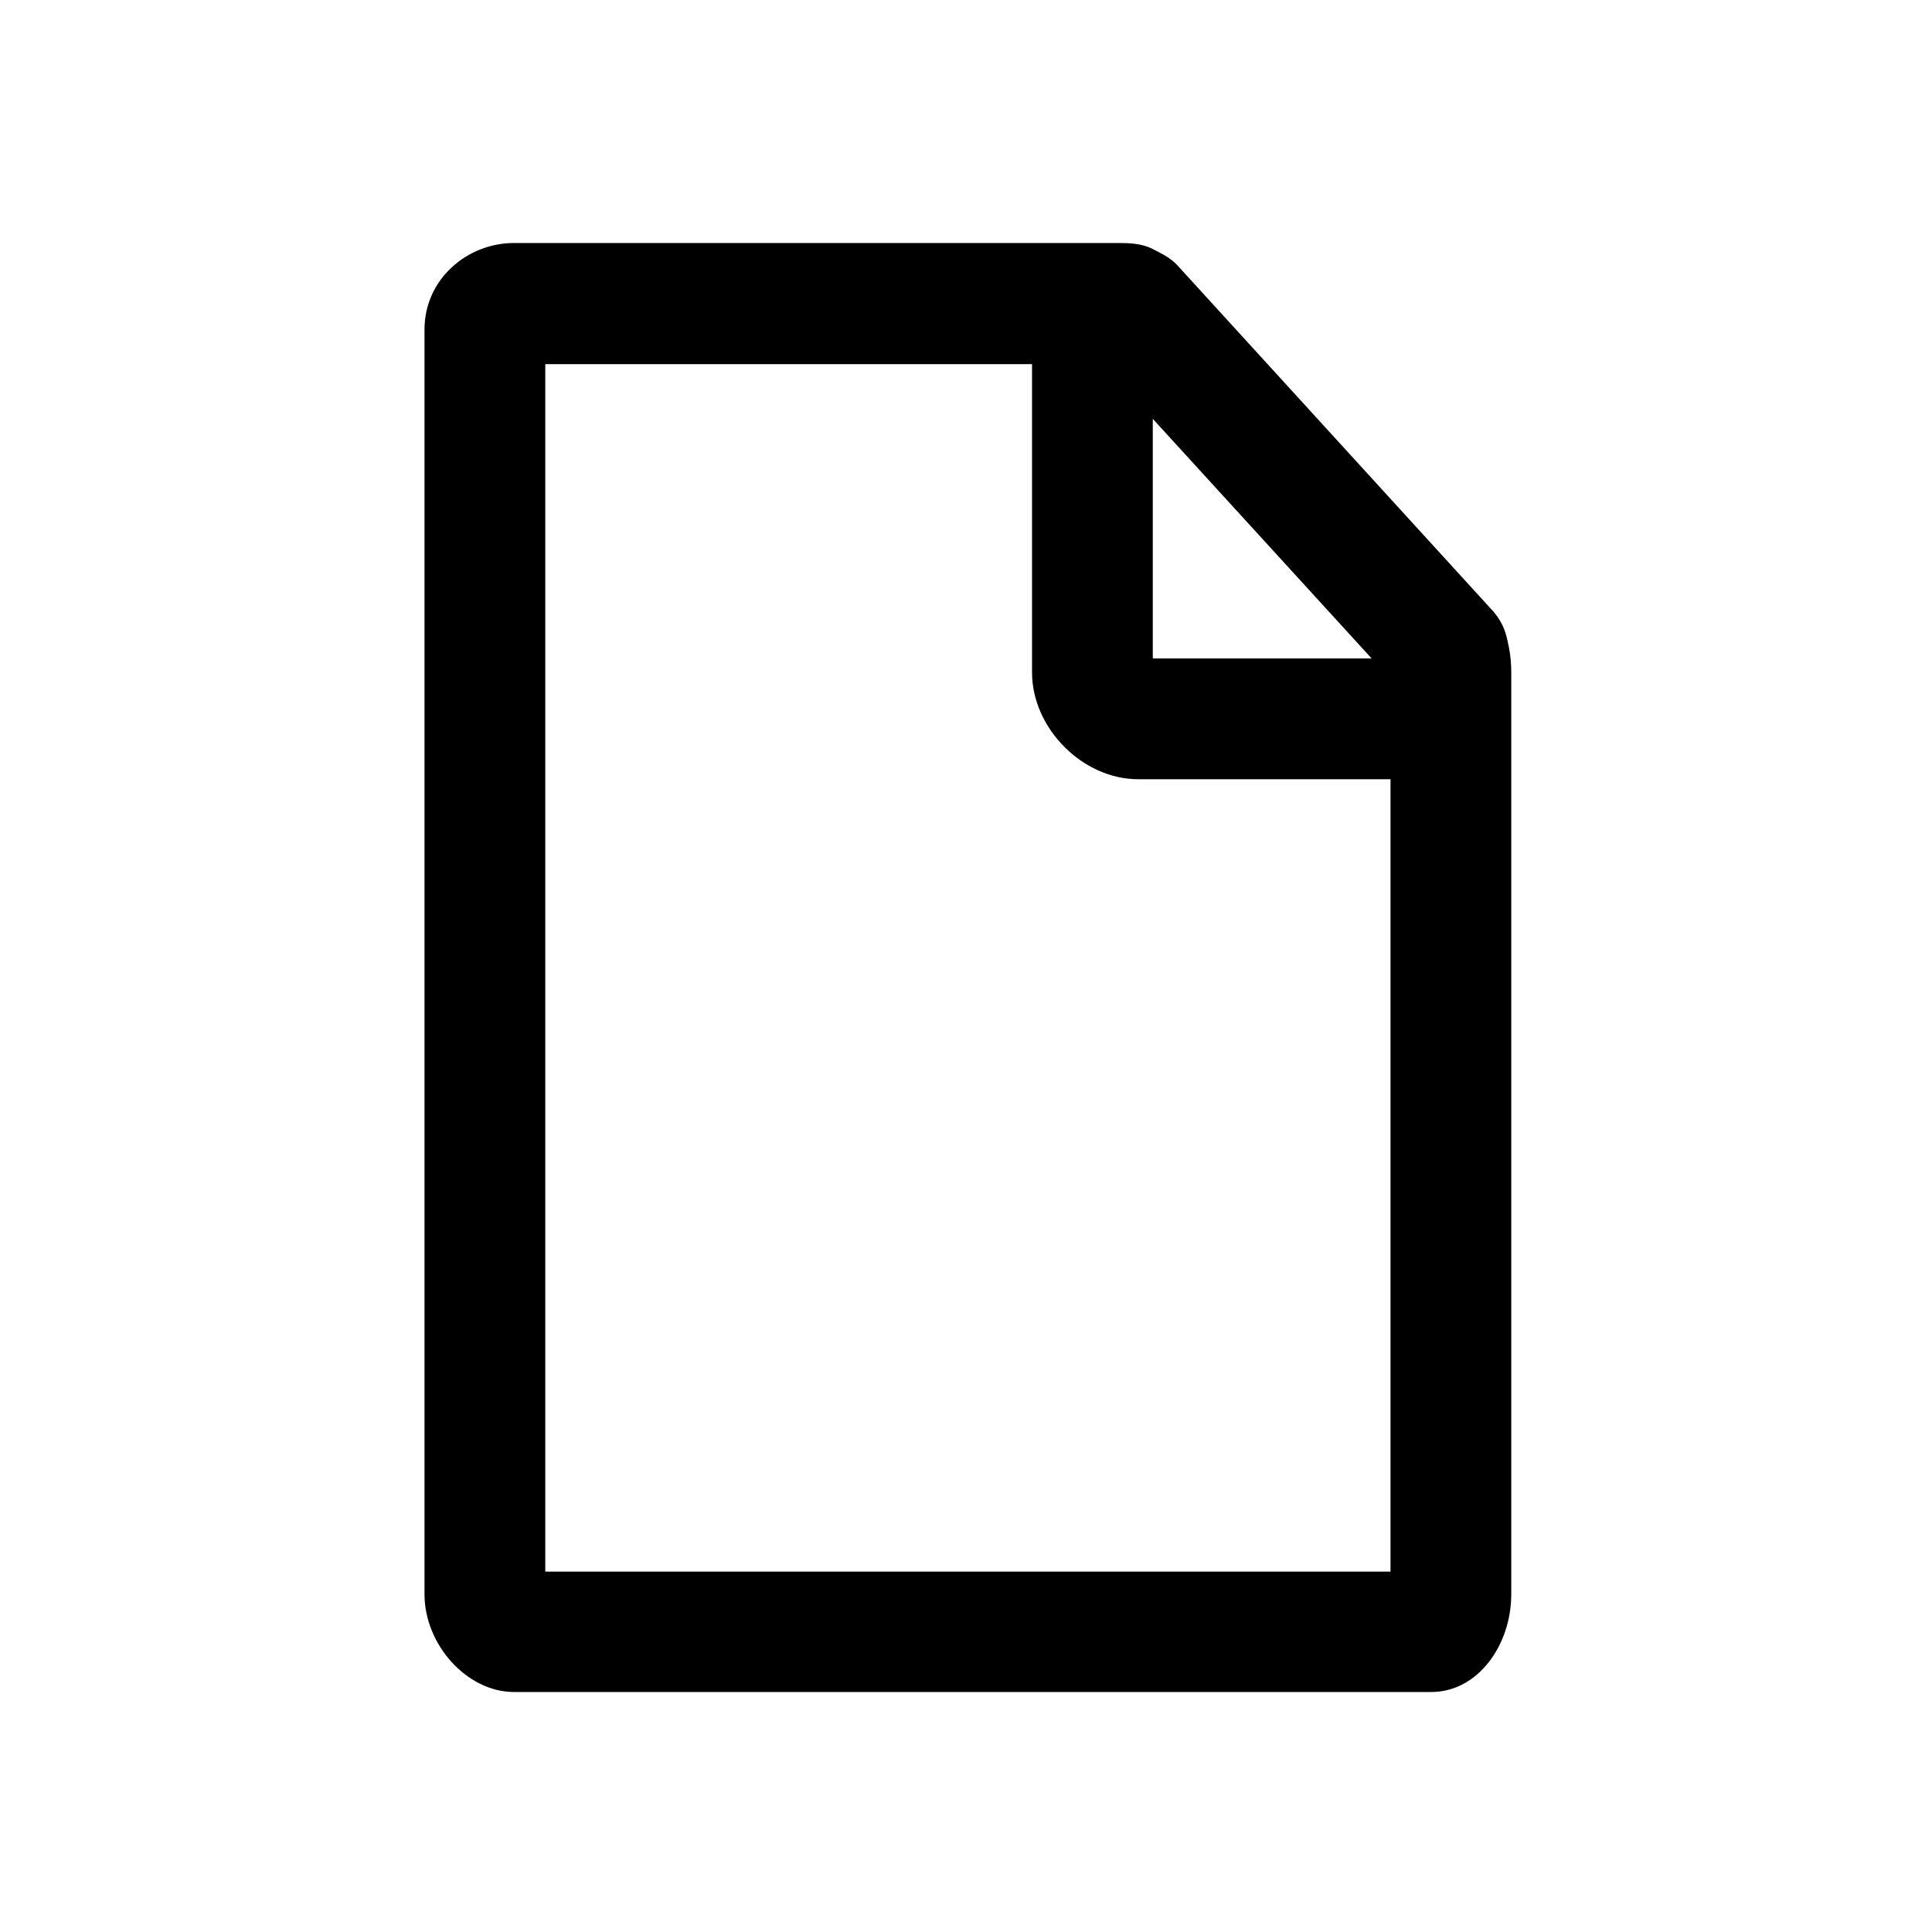
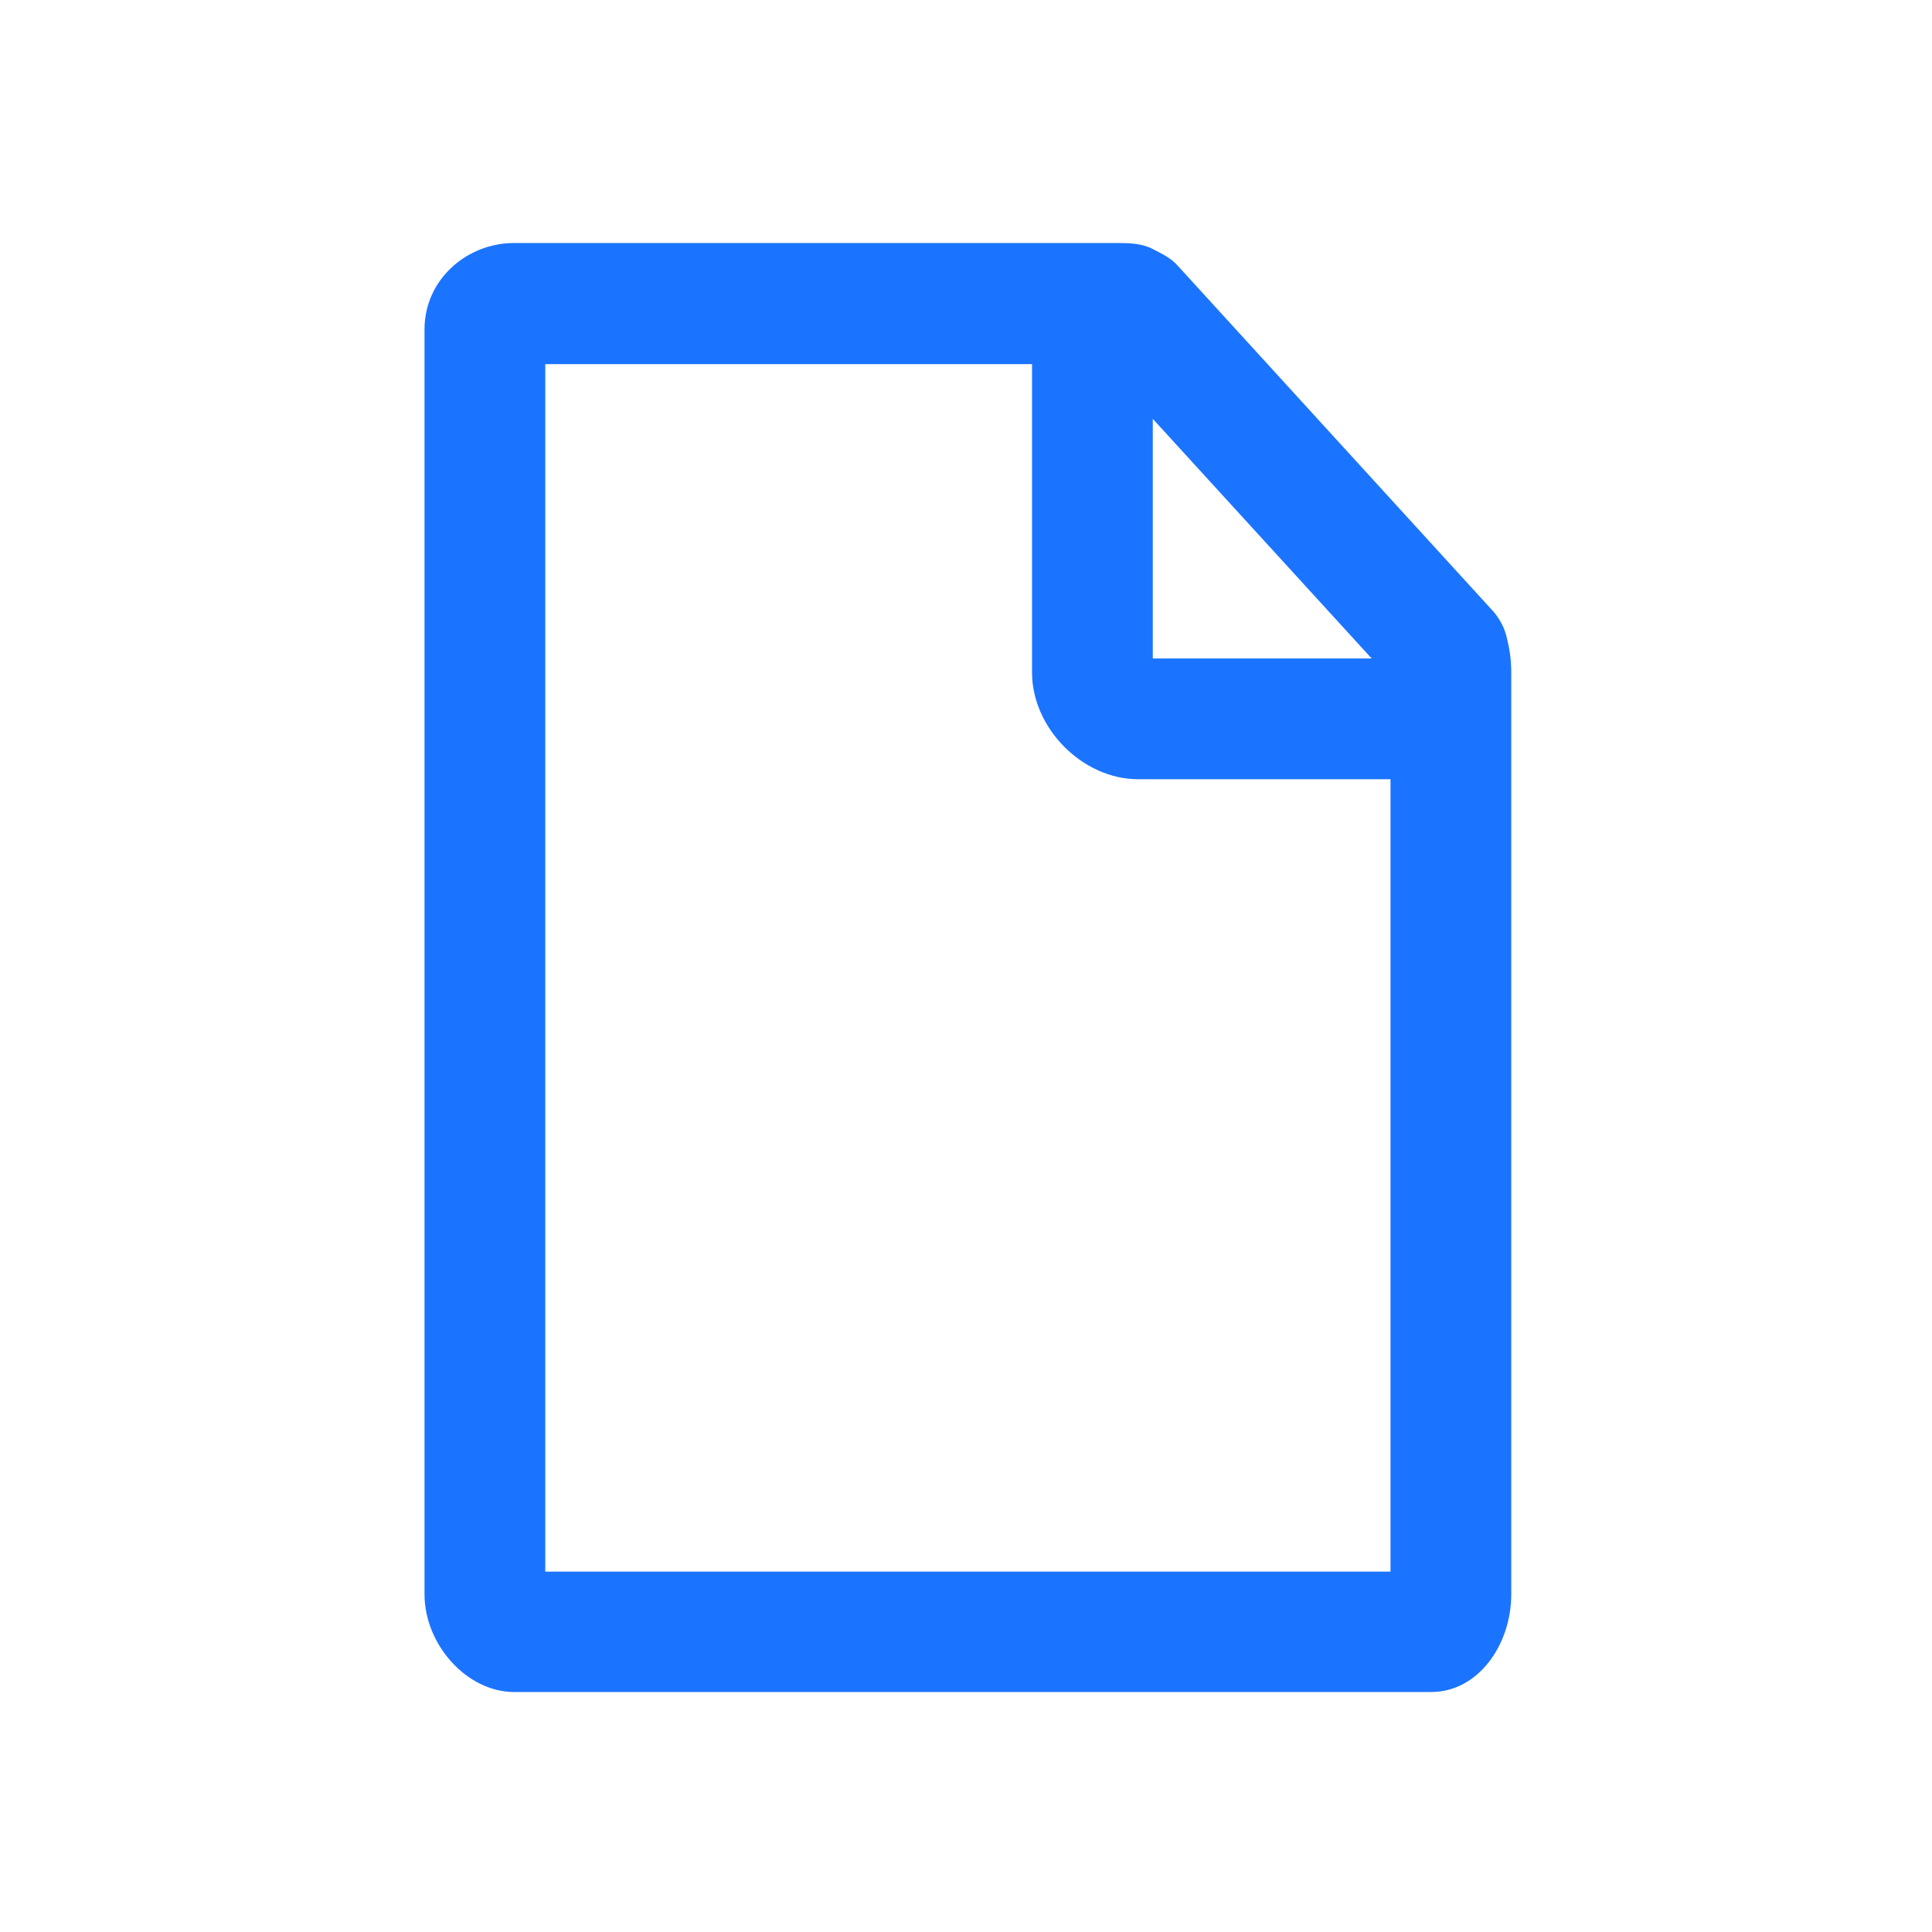
<svg xmlns="http://www.w3.org/2000/svg" version="1.1" id="Layer_1" x="0px" y="0px" width="512px" height="512px" viewBox="0 0 512 512" style="enable-background:new 0 0 512 512;" xml:space="preserve">
-   <path d="M399.3,168.9c-0.7-2.9-2-5-3.5-6.8l-83.7-91.7c-1.9-2.1-4.1-3.1-6.6-4.4c-2.9-1.5-6.1-1.6-9.4-1.6H136.2  c-12.4,0-23.7,9.6-23.7,22.9v335.2c0,13.4,11.3,25.9,23.7,25.9h243.1c12.4,0,21.2-12.5,21.2-25.9V178.4  C400.5,174.8,400.1,172.2,399.3,168.9z M305.5,111l58,63.5h-58V111z M144.5,416.5v-320h129v81.7c0,14.8,13.4,28.3,28.1,28.3h66.9  v210H144.5z" />
+   <g fill="#1b74ff" fill-opacity="1">
+     <path d="M399.3,168.9c-0.7-2.9-2-5-3.5-6.8l-83.7-91.7c-1.9-2.1-4.1-3.1-6.6-4.4c-2.9-1.5-6.1-1.6-9.4-1.6H136.2  c-12.4,0-23.7,9.6-23.7,22.9v335.2c0,13.4,11.3,25.9,23.7,25.9h243.1c12.4,0,21.2-12.5,21.2-25.9V178.4  C400.5,174.8,400.1,172.2,399.3,168.9z M305.5,111l58,63.5h-58V111z M144.5,416.5v-320h129v81.7c0,14.8,13.4,28.3,28.1,28.3h66.9  v210H144.5z" />
+   </g>
</svg>
